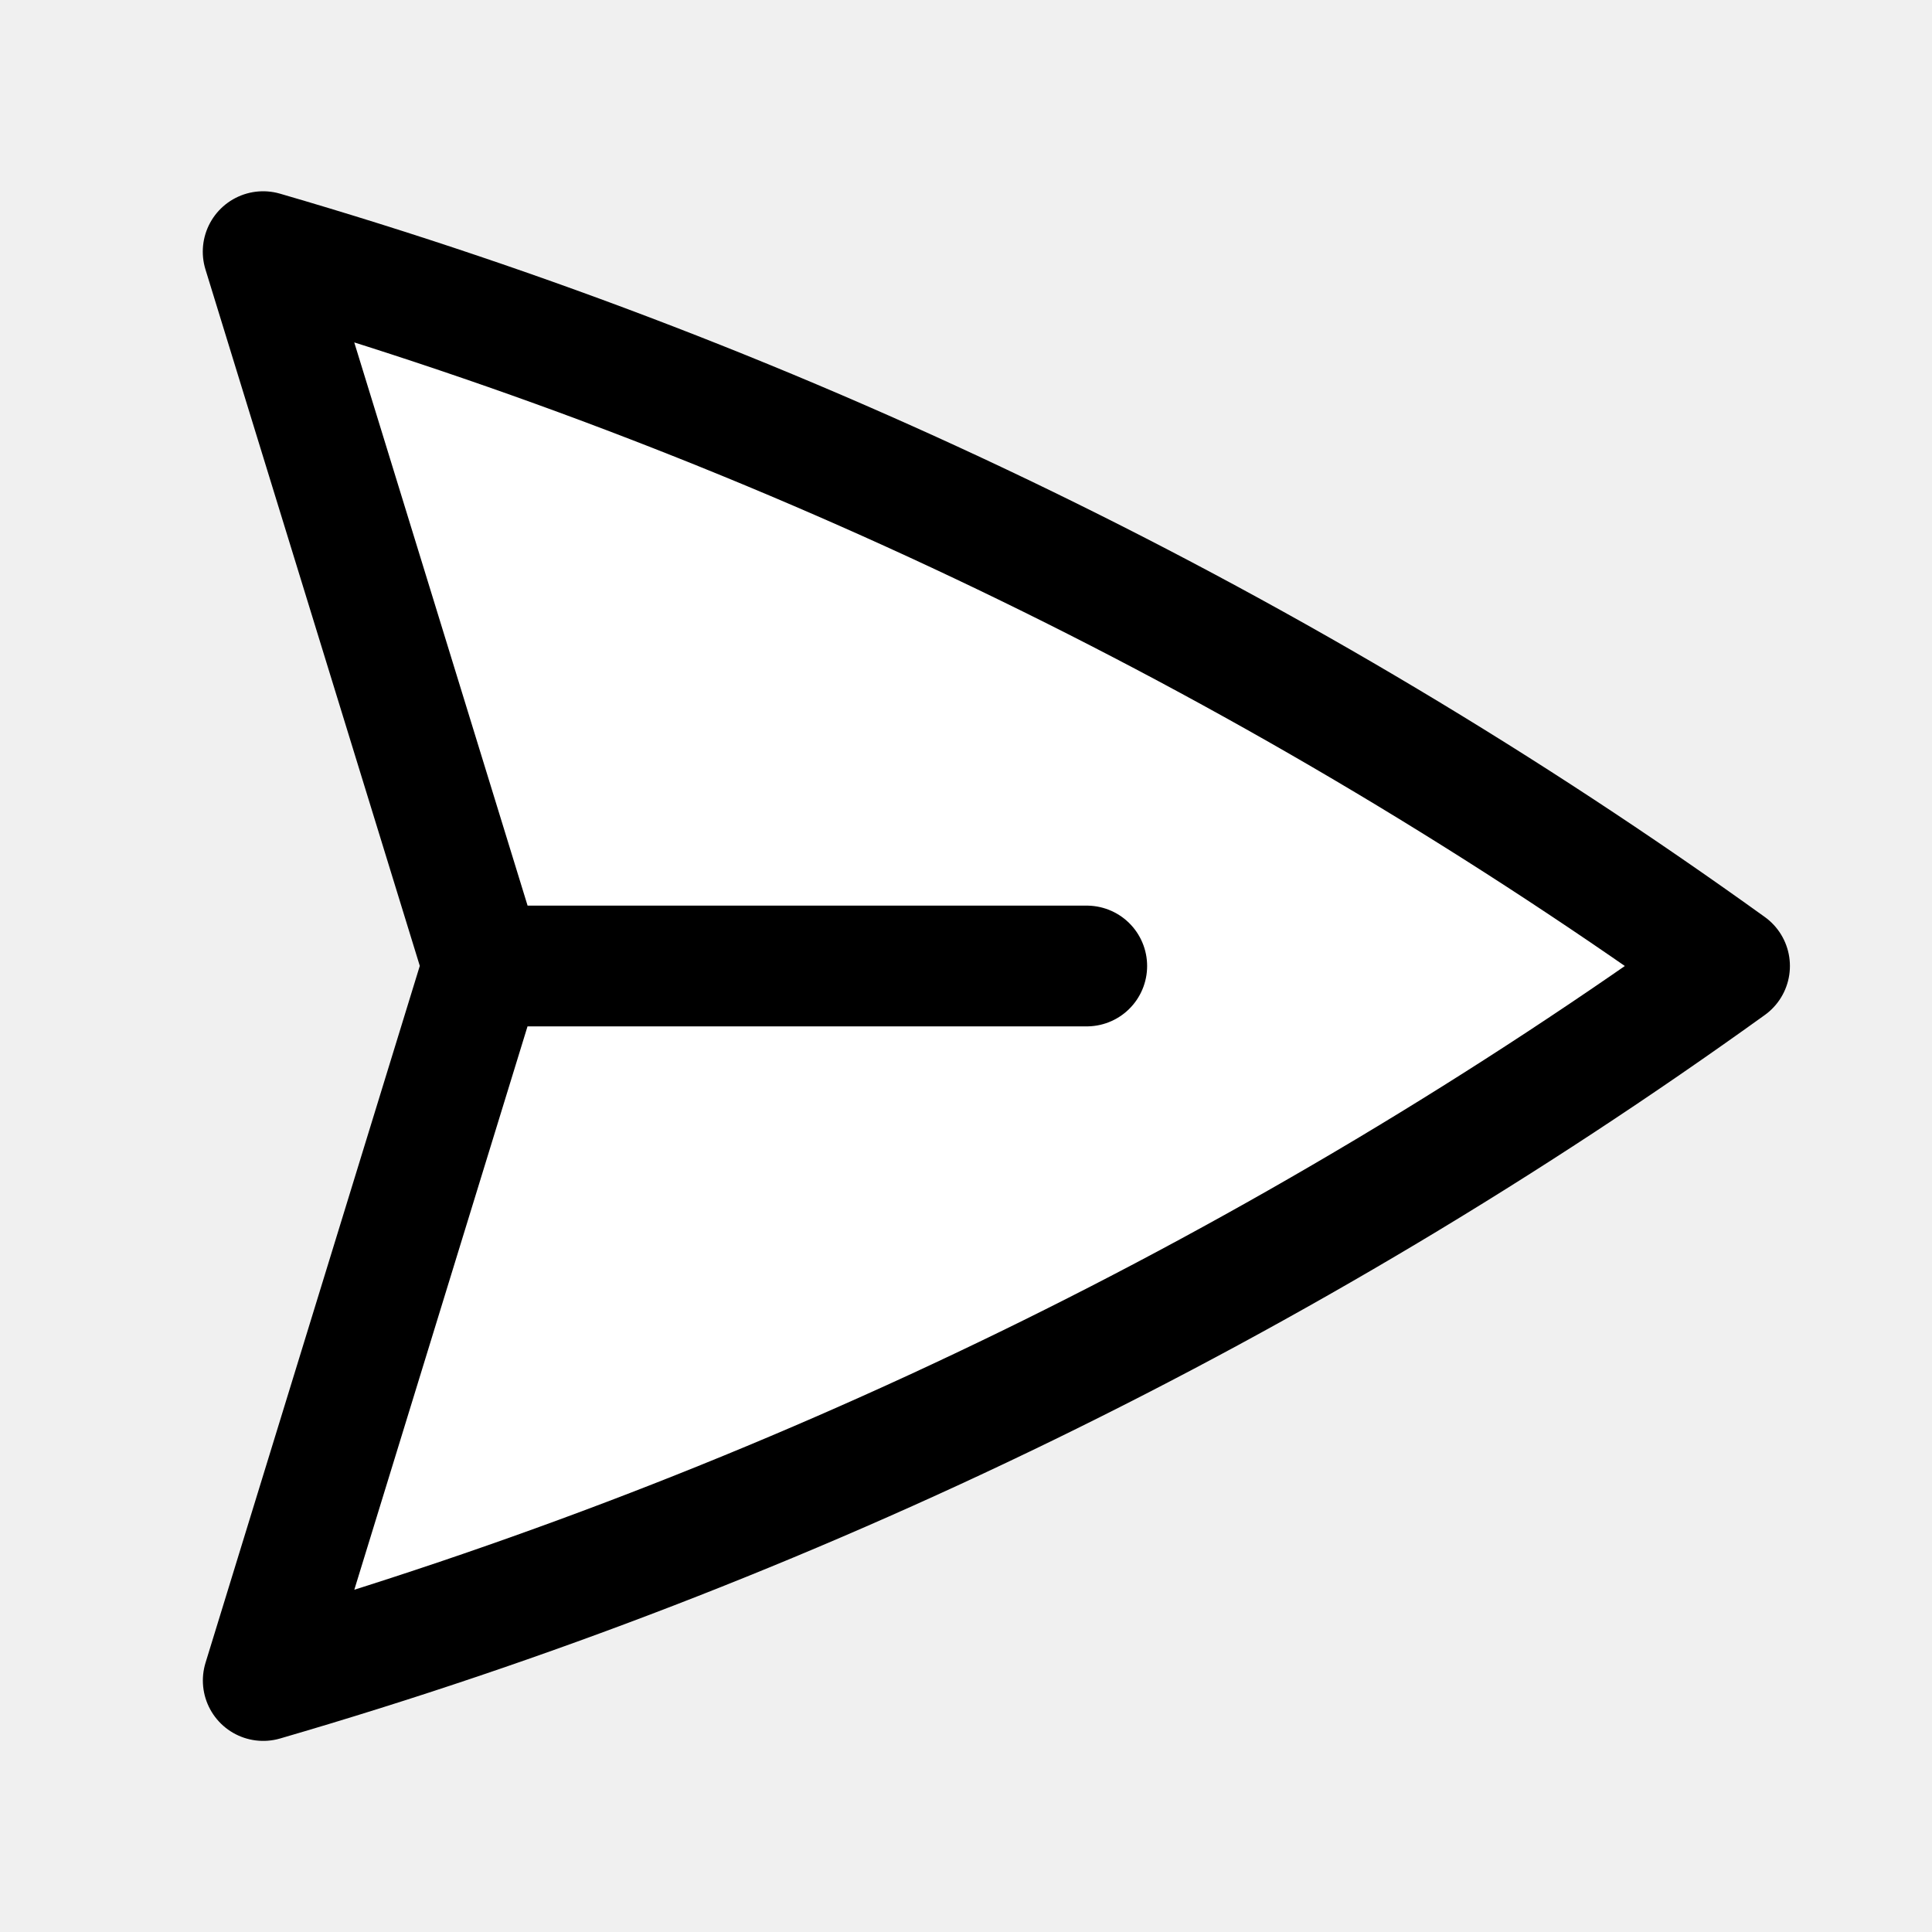
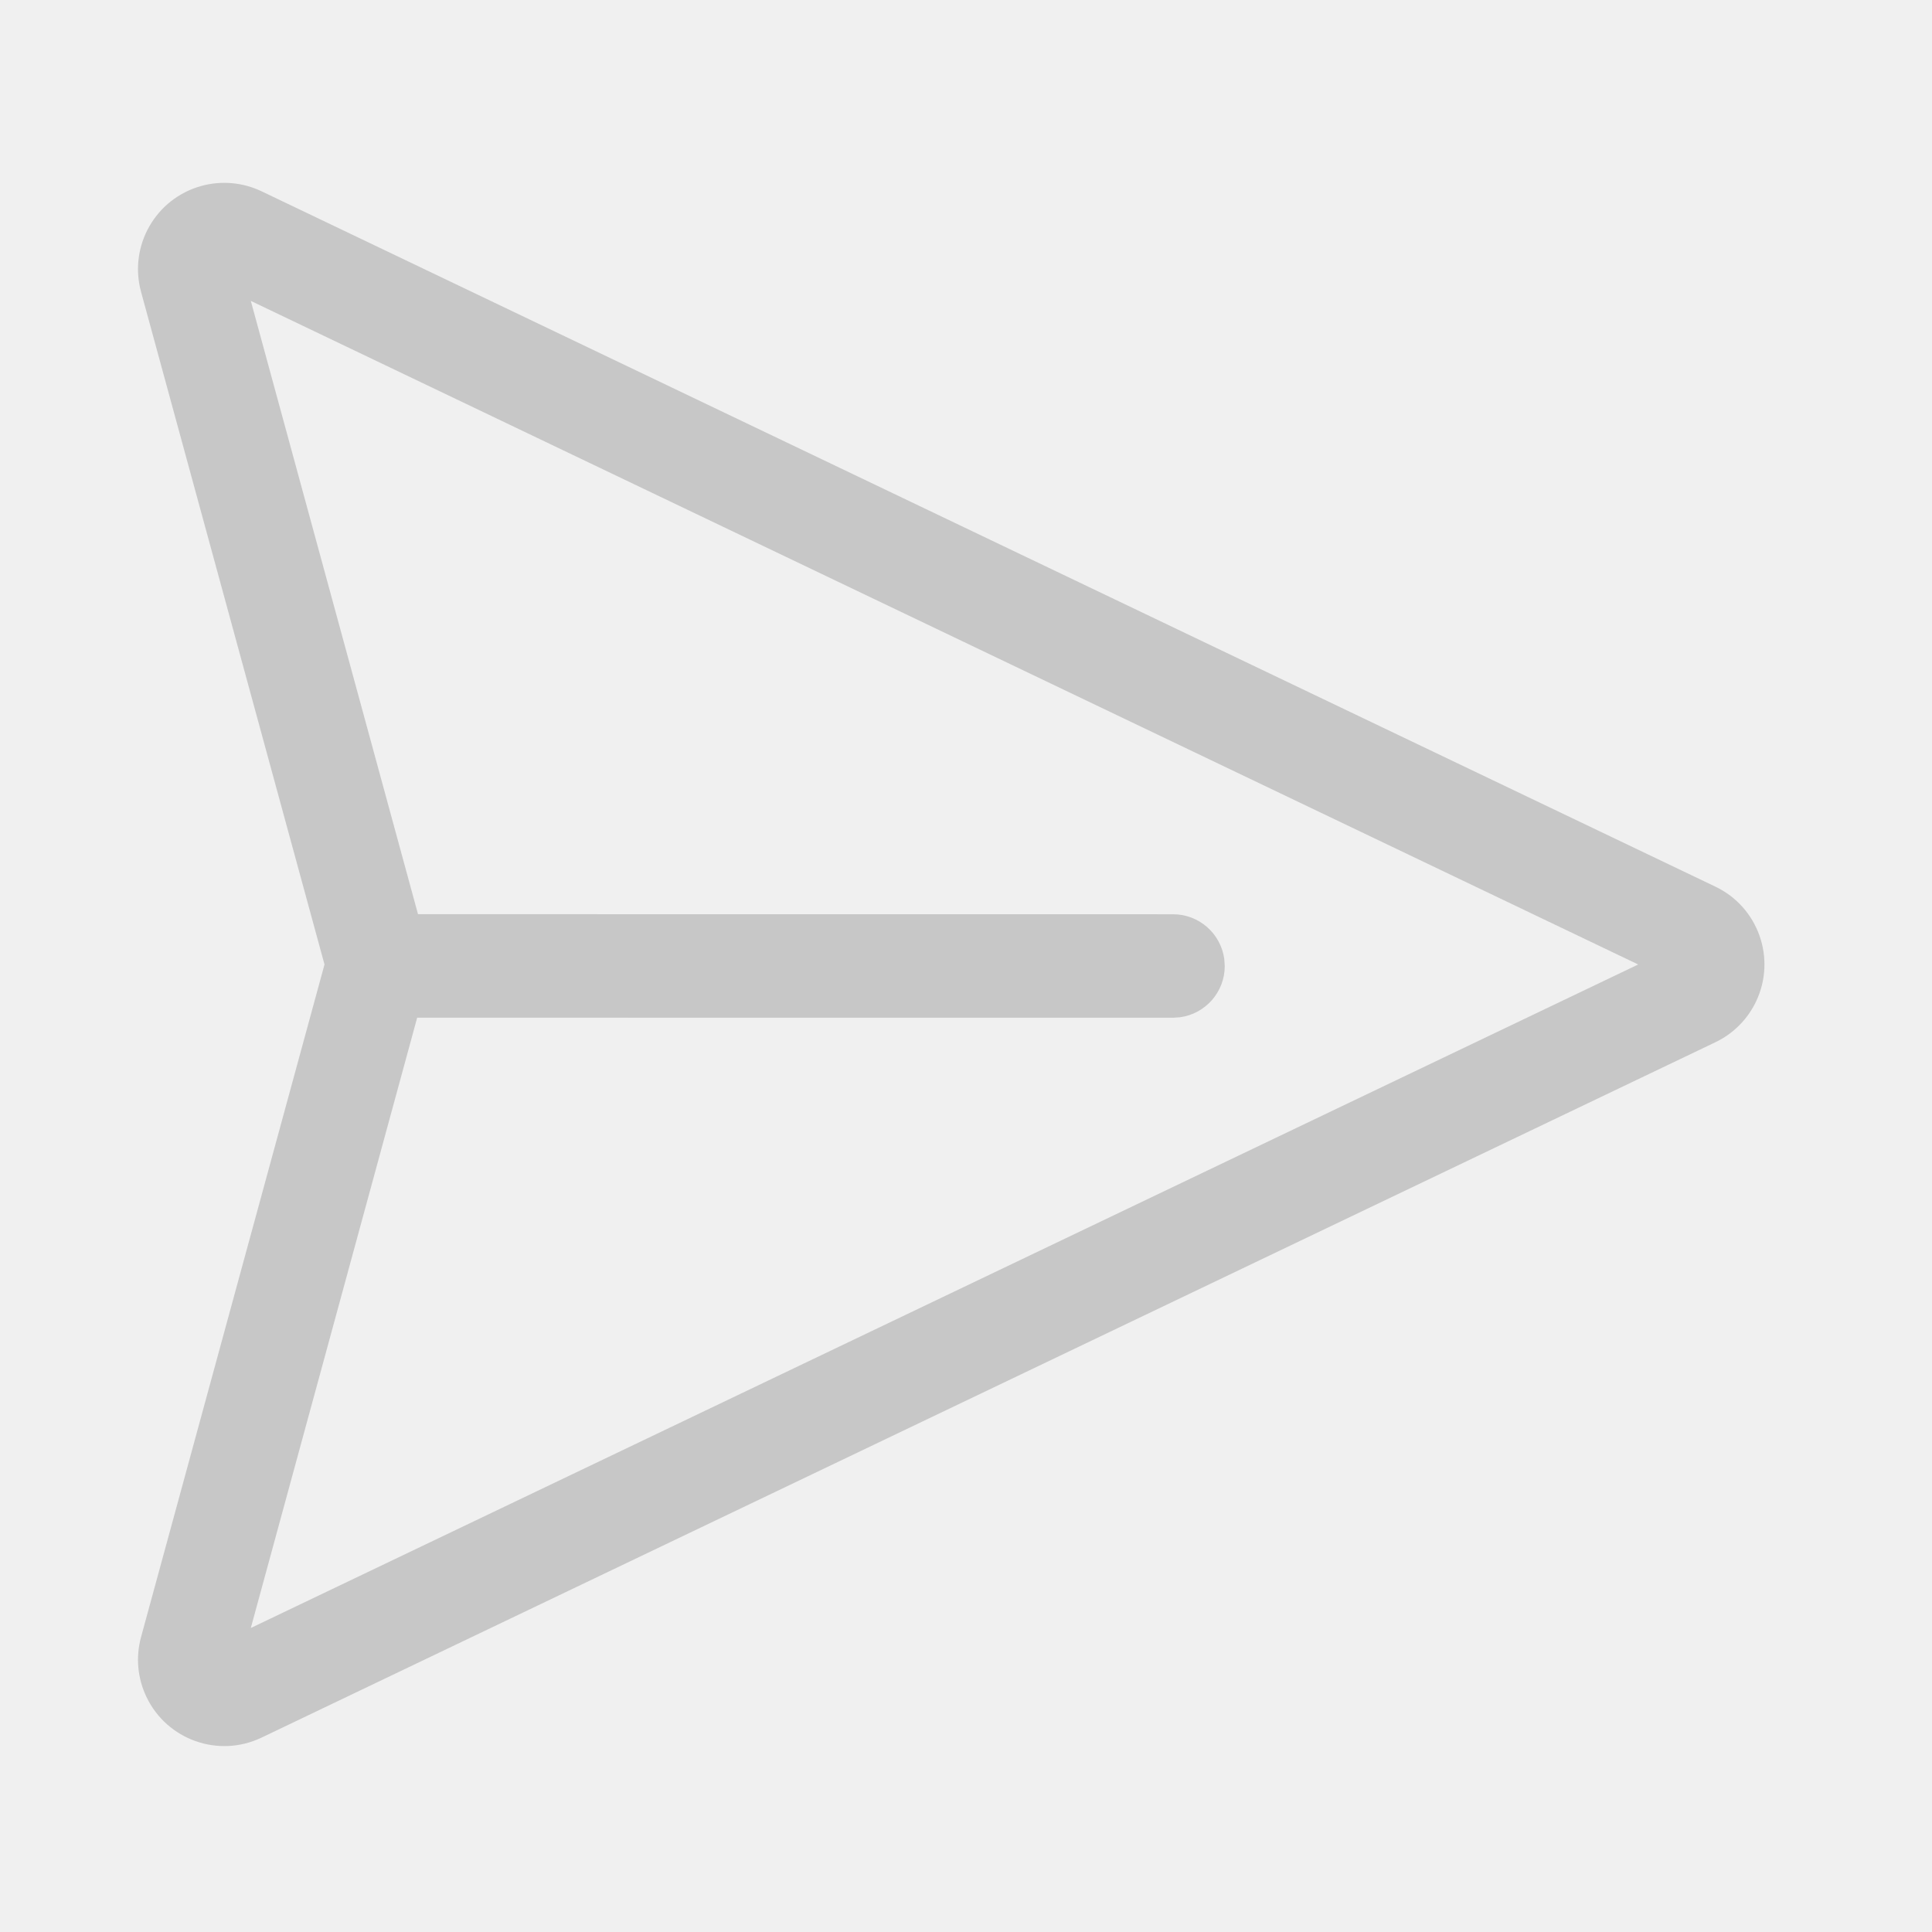
- <svg xmlns="http://www.w3.org/2000/svg" fill="#ffffff" viewBox="0 0 24 24" stroke-width="1.5" stroke="currentColor" class="w-6 h-6">
-   <path stroke-linecap="round" stroke-linejoin="round" d="M6 12L3.269 3.126A59.768 59.768 0 0121.485 12 59.77 59.77 0 013.27 20.876L5.999 12zm0 0h7.5" />
+ <svg xmlns="http://www.w3.org/2000/svg" width="800px" height="800px" viewBox="0 0 28 28" version="1.1" fill="#c7c7c7" stroke="#c7c7c7">
+   <g id="SVGRepo_bgCarrier" stroke-width="0" />
+   <g id="SVGRepo_tracerCarrier" stroke-linecap="round" stroke-linejoin="round" />
+   <g id="SVGRepo_iconCarrier">
+     <g id="🔍-Product-Icons" stroke="none" stroke-width="1" fill="none" fill-rule="evenodd">
+       <g id="ic_fluent_send_28_regular" fill="#c7c7c7" fill-rule="nonzero">
+         <path d="M3.79,2.772 L24.861,12.85 C25.484,13.148 25.747,13.894 25.449,14.517 C25.326,14.774 25.118,14.982 24.861,15.105 L3.79,25.183 C3.167,25.481 2.421,25.217 2.123,24.594 C1.993,24.324 1.965,24.016 2.044,23.726 L4.703,13.978 L2.044,4.229 C1.863,3.563 2.255,2.876 2.921,2.694 C3.211,2.615 3.519,2.643 3.79,2.772 Z M3.635,4.361 L6.058,13.249 L17,13.25 C17.38,13.25 17.693,13.532 17.743,13.898 L17.75,14 C17.75,14.38 17.468,14.693 17.102,14.743 L17,14.75 L6.046,14.749 L3.635,23.594 L23.742,13.978 L3.635,4.361 Z" id="🎨-Color"> </path>
+       </g>
+     </g>
+   </g>
</svg>
